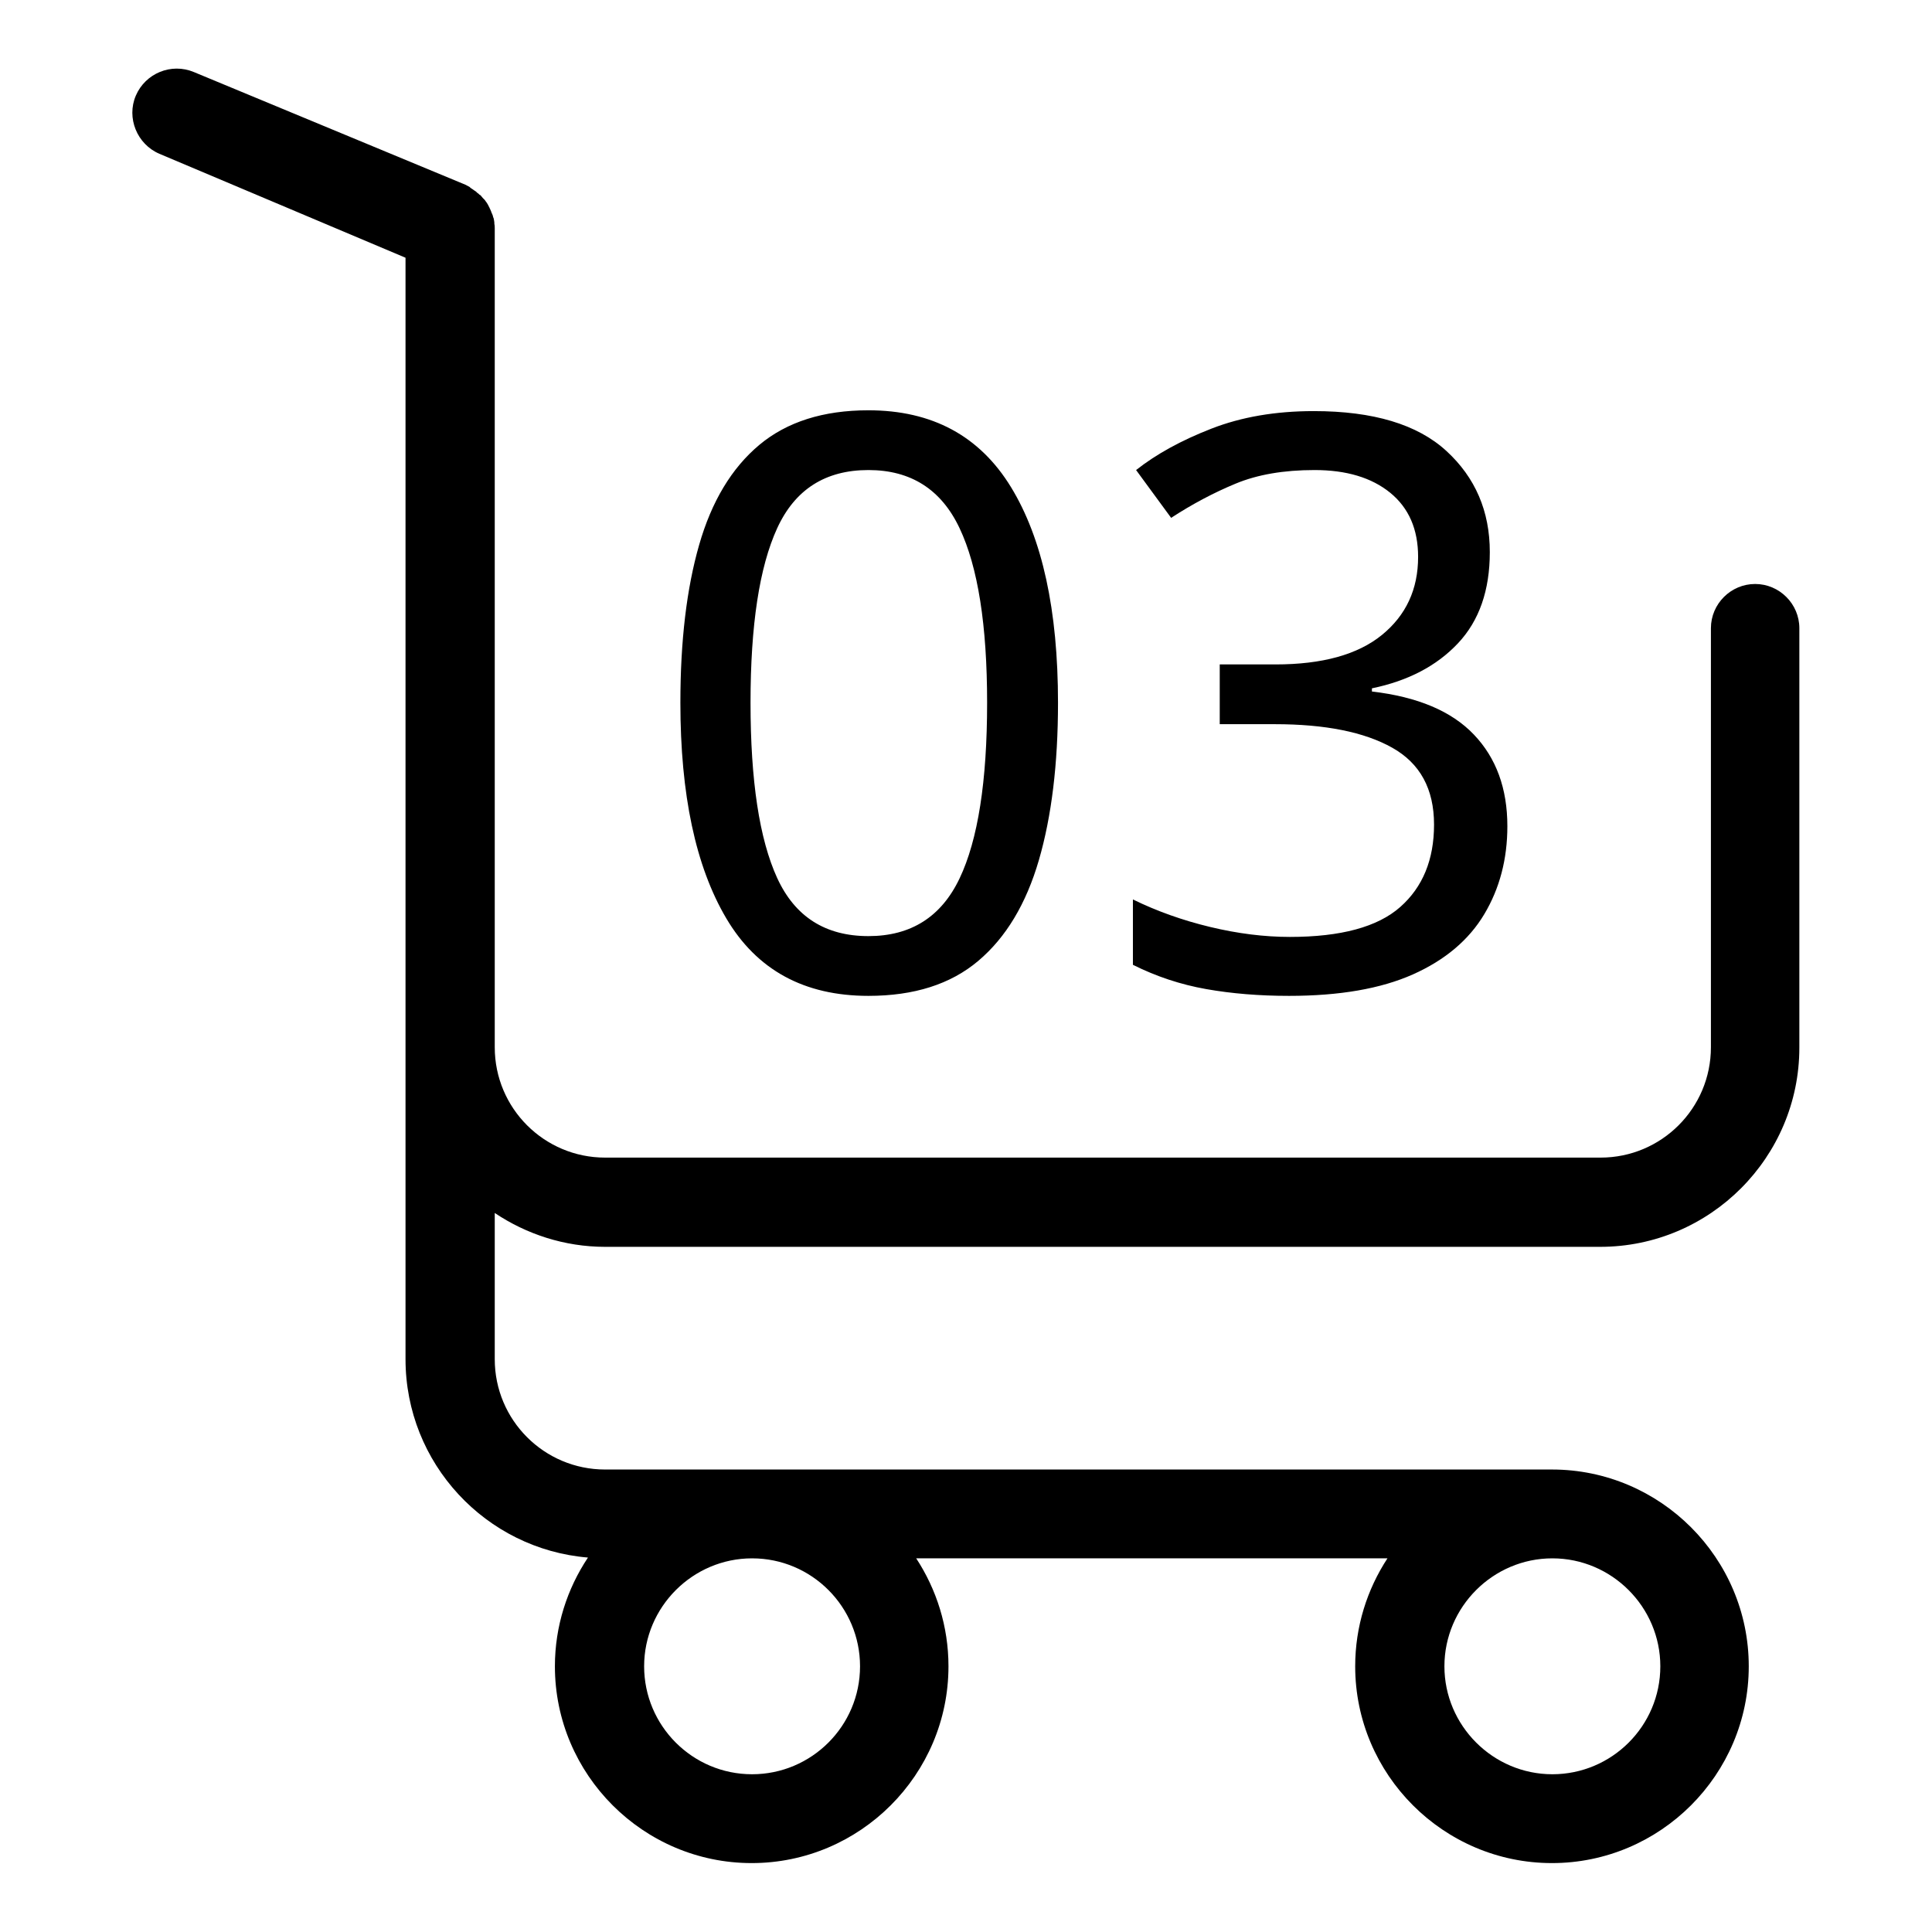
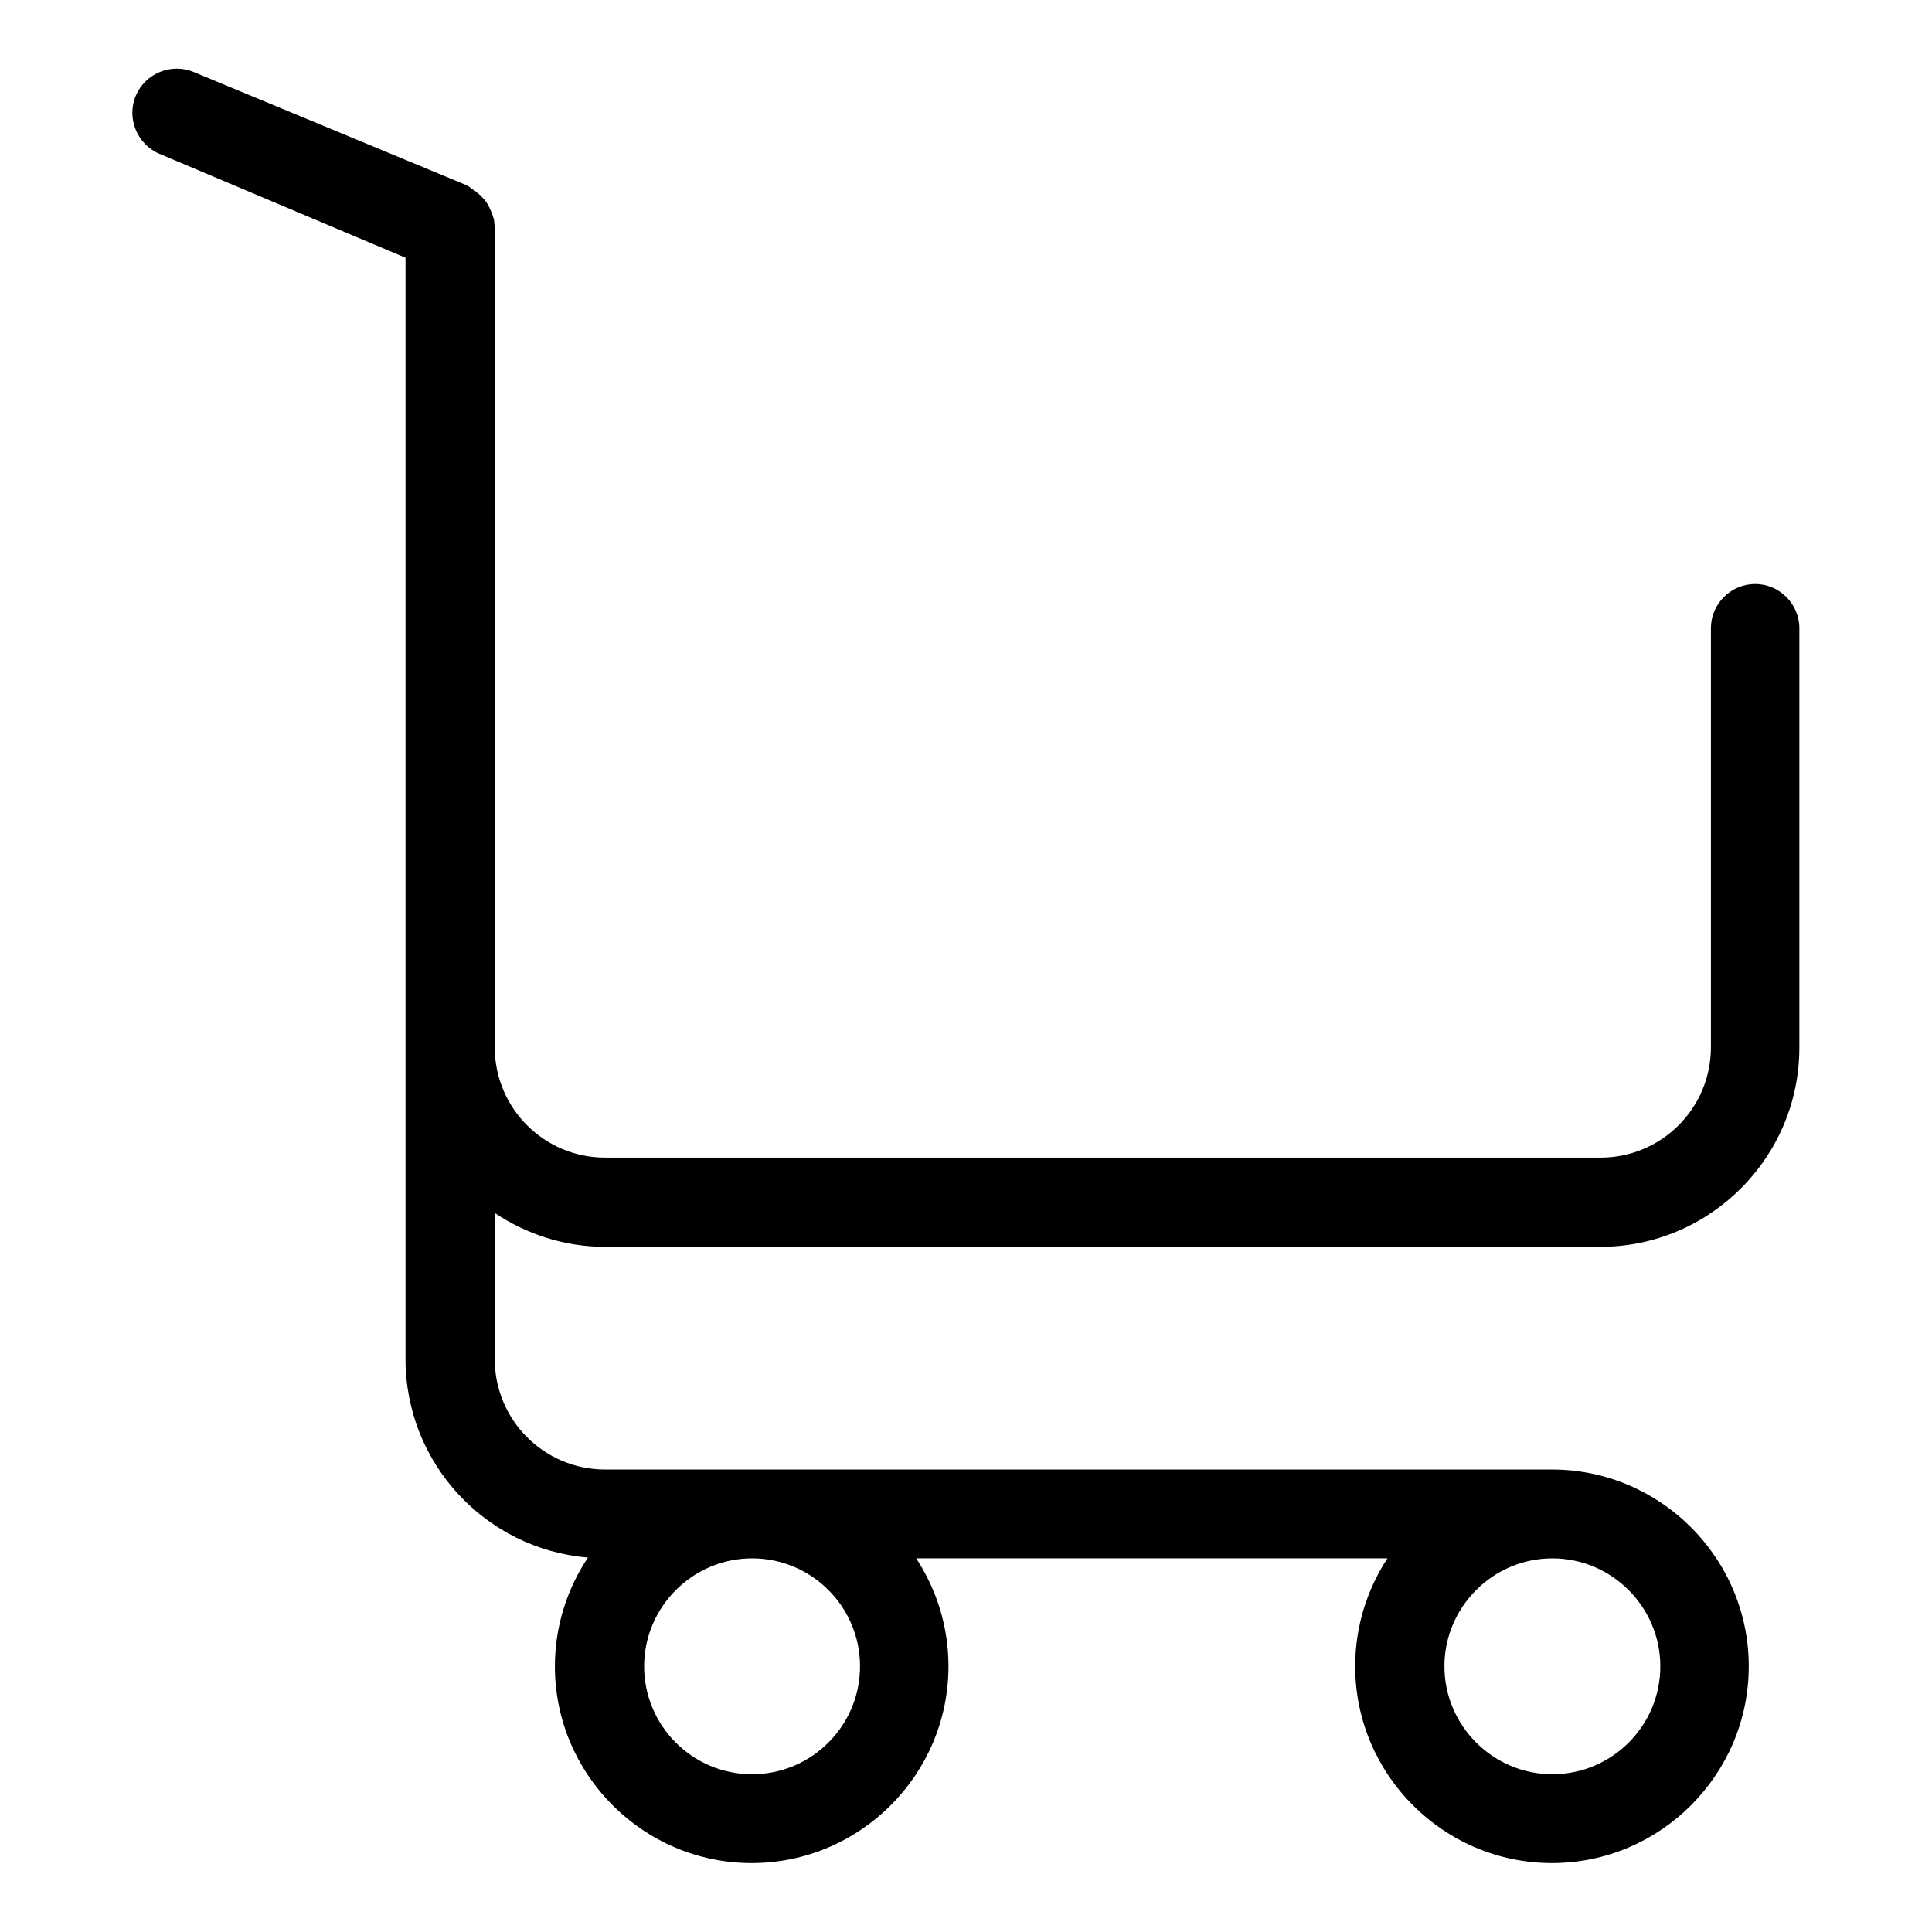
<svg xmlns="http://www.w3.org/2000/svg" version="1.1" id="Capa_1" x="0px" y="0px" viewBox="0 0 485 485" style="enable-background:new 0 0 485 485;" xml:space="preserve">
-   <style type="text/css">
- 	.st0{fill:none;}
- 	.st1{font-family:'Lato-Semibold';}
- 	.st2{font-size:200px;}
- </style>
  <path d="M151.9,313h249.8c27.6,0,50-22.5,50-50V157.7c0-6.1-5-11.1-11.1-11.1s-11.1,5-11.1,11.1v105.2c0,15.3-12.4,27.7-27.7,27.7  H151.9c-15.3,0-27.7-12.4-27.7-27.7v-62v-69.3v-9V57.4c0-0.4,0-0.8-0.1-1.2c0-0.1,0-0.2,0-0.3c0-0.3-0.1-0.6-0.1-0.7  c0-0.2-0.1-0.5-0.2-0.7c0-0.1-0.1-0.3-0.1-0.4c-0.1-0.3-0.2-0.5-0.3-0.7c0-0.1-0.1-0.2-0.1-0.3c-0.1-0.2-0.2-0.5-0.3-0.7  c-0.1-0.1-0.1-0.3-0.2-0.4c-0.1-0.2-0.2-0.4-0.3-0.6c-0.1-0.2-0.2-0.3-0.3-0.5c-0.1-0.1-0.2-0.3-0.3-0.4c-0.1-0.2-0.3-0.4-0.4-0.5  s-0.2-0.2-0.3-0.3c-0.2-0.2-0.3-0.4-0.5-0.6c-0.1-0.1-0.2-0.2-0.3-0.2c-0.2-0.2-0.4-0.4-0.6-0.5c-0.1-0.1-0.2-0.2-0.3-0.3  c-0.2-0.1-0.4-0.3-0.6-0.4c-0.2-0.2-0.5-0.3-0.7-0.5c-0.1,0-0.2-0.1-0.2-0.2c-0.4-0.2-0.7-0.4-1.1-0.6L48.7,18.1  C43,15.7,36.5,18.4,34.1,24s0.3,12.2,5.9,14.6l61.8,26.1v57.9v9v69.3v62v78.3c0,26.2,20.2,47.7,45.8,49.8  c-5.2,7.8-8.3,17.2-8.3,27.3c0,27.2,22.2,49.4,49.4,49.4s49.4-22.2,49.4-49.4c0-10-3-19.3-8.1-27.1h118.3  c-5.1,7.8-8.1,17.1-8.1,27.1c0,27.2,22.2,49.4,49.4,49.4s49.4-22.2,49.4-49.4s-22.2-49.4-49.4-49.4H151.9  c-15.3,0-27.7-12.4-27.7-27.7v-36.7C132.1,309.8,141.7,313,151.9,313z M215.9,418.3c0,15-12.2,27.1-27.1,27.1  c-15,0-27.1-12.2-27.1-27.1s12.2-27.1,27.1-27.1C203.8,391.2,215.9,403.4,215.9,418.3z M416.8,418.3c0,15-12.2,27.1-27.1,27.1  s-27.1-12.2-27.1-27.1s12.2-27.1,27.1-27.1S416.8,403.4,416.8,418.3z" />
-   <rect x="124" y="100" class="st0" width="306" height="194" />
-   <text transform="matrix(1 0 0 1 161.0029 247.998)" class="st1 st2">03</text>
</svg>
